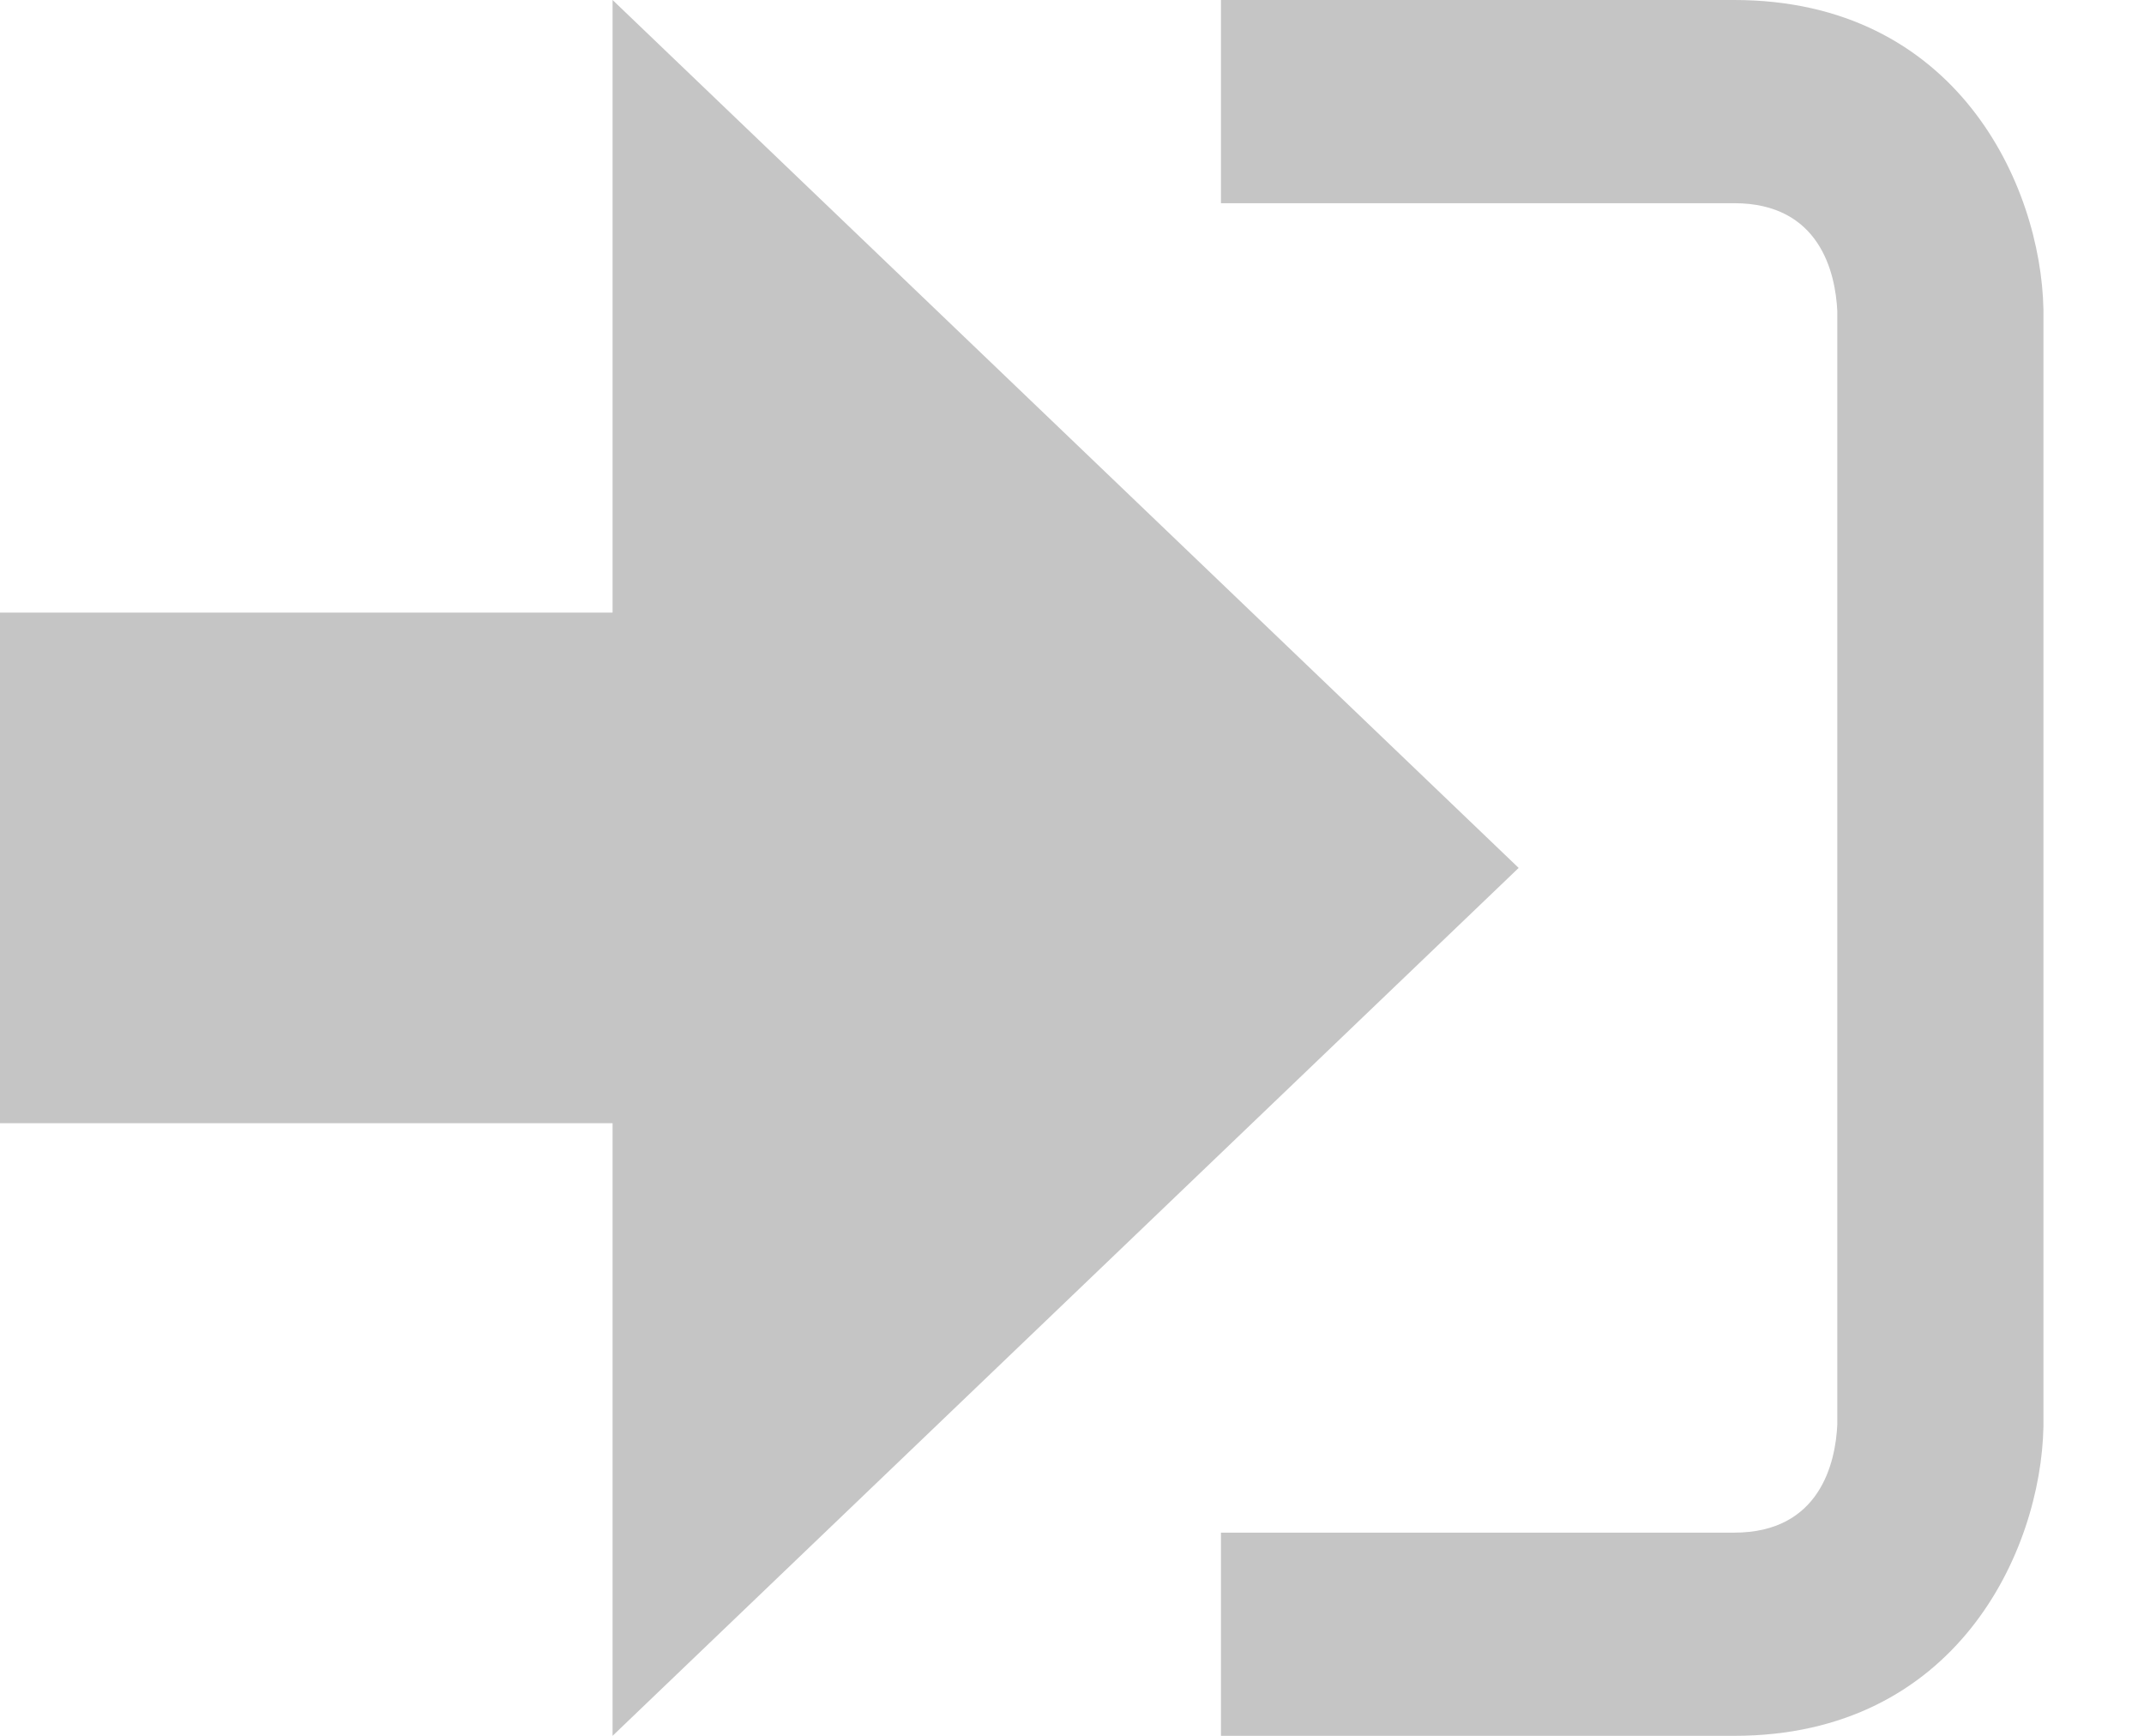
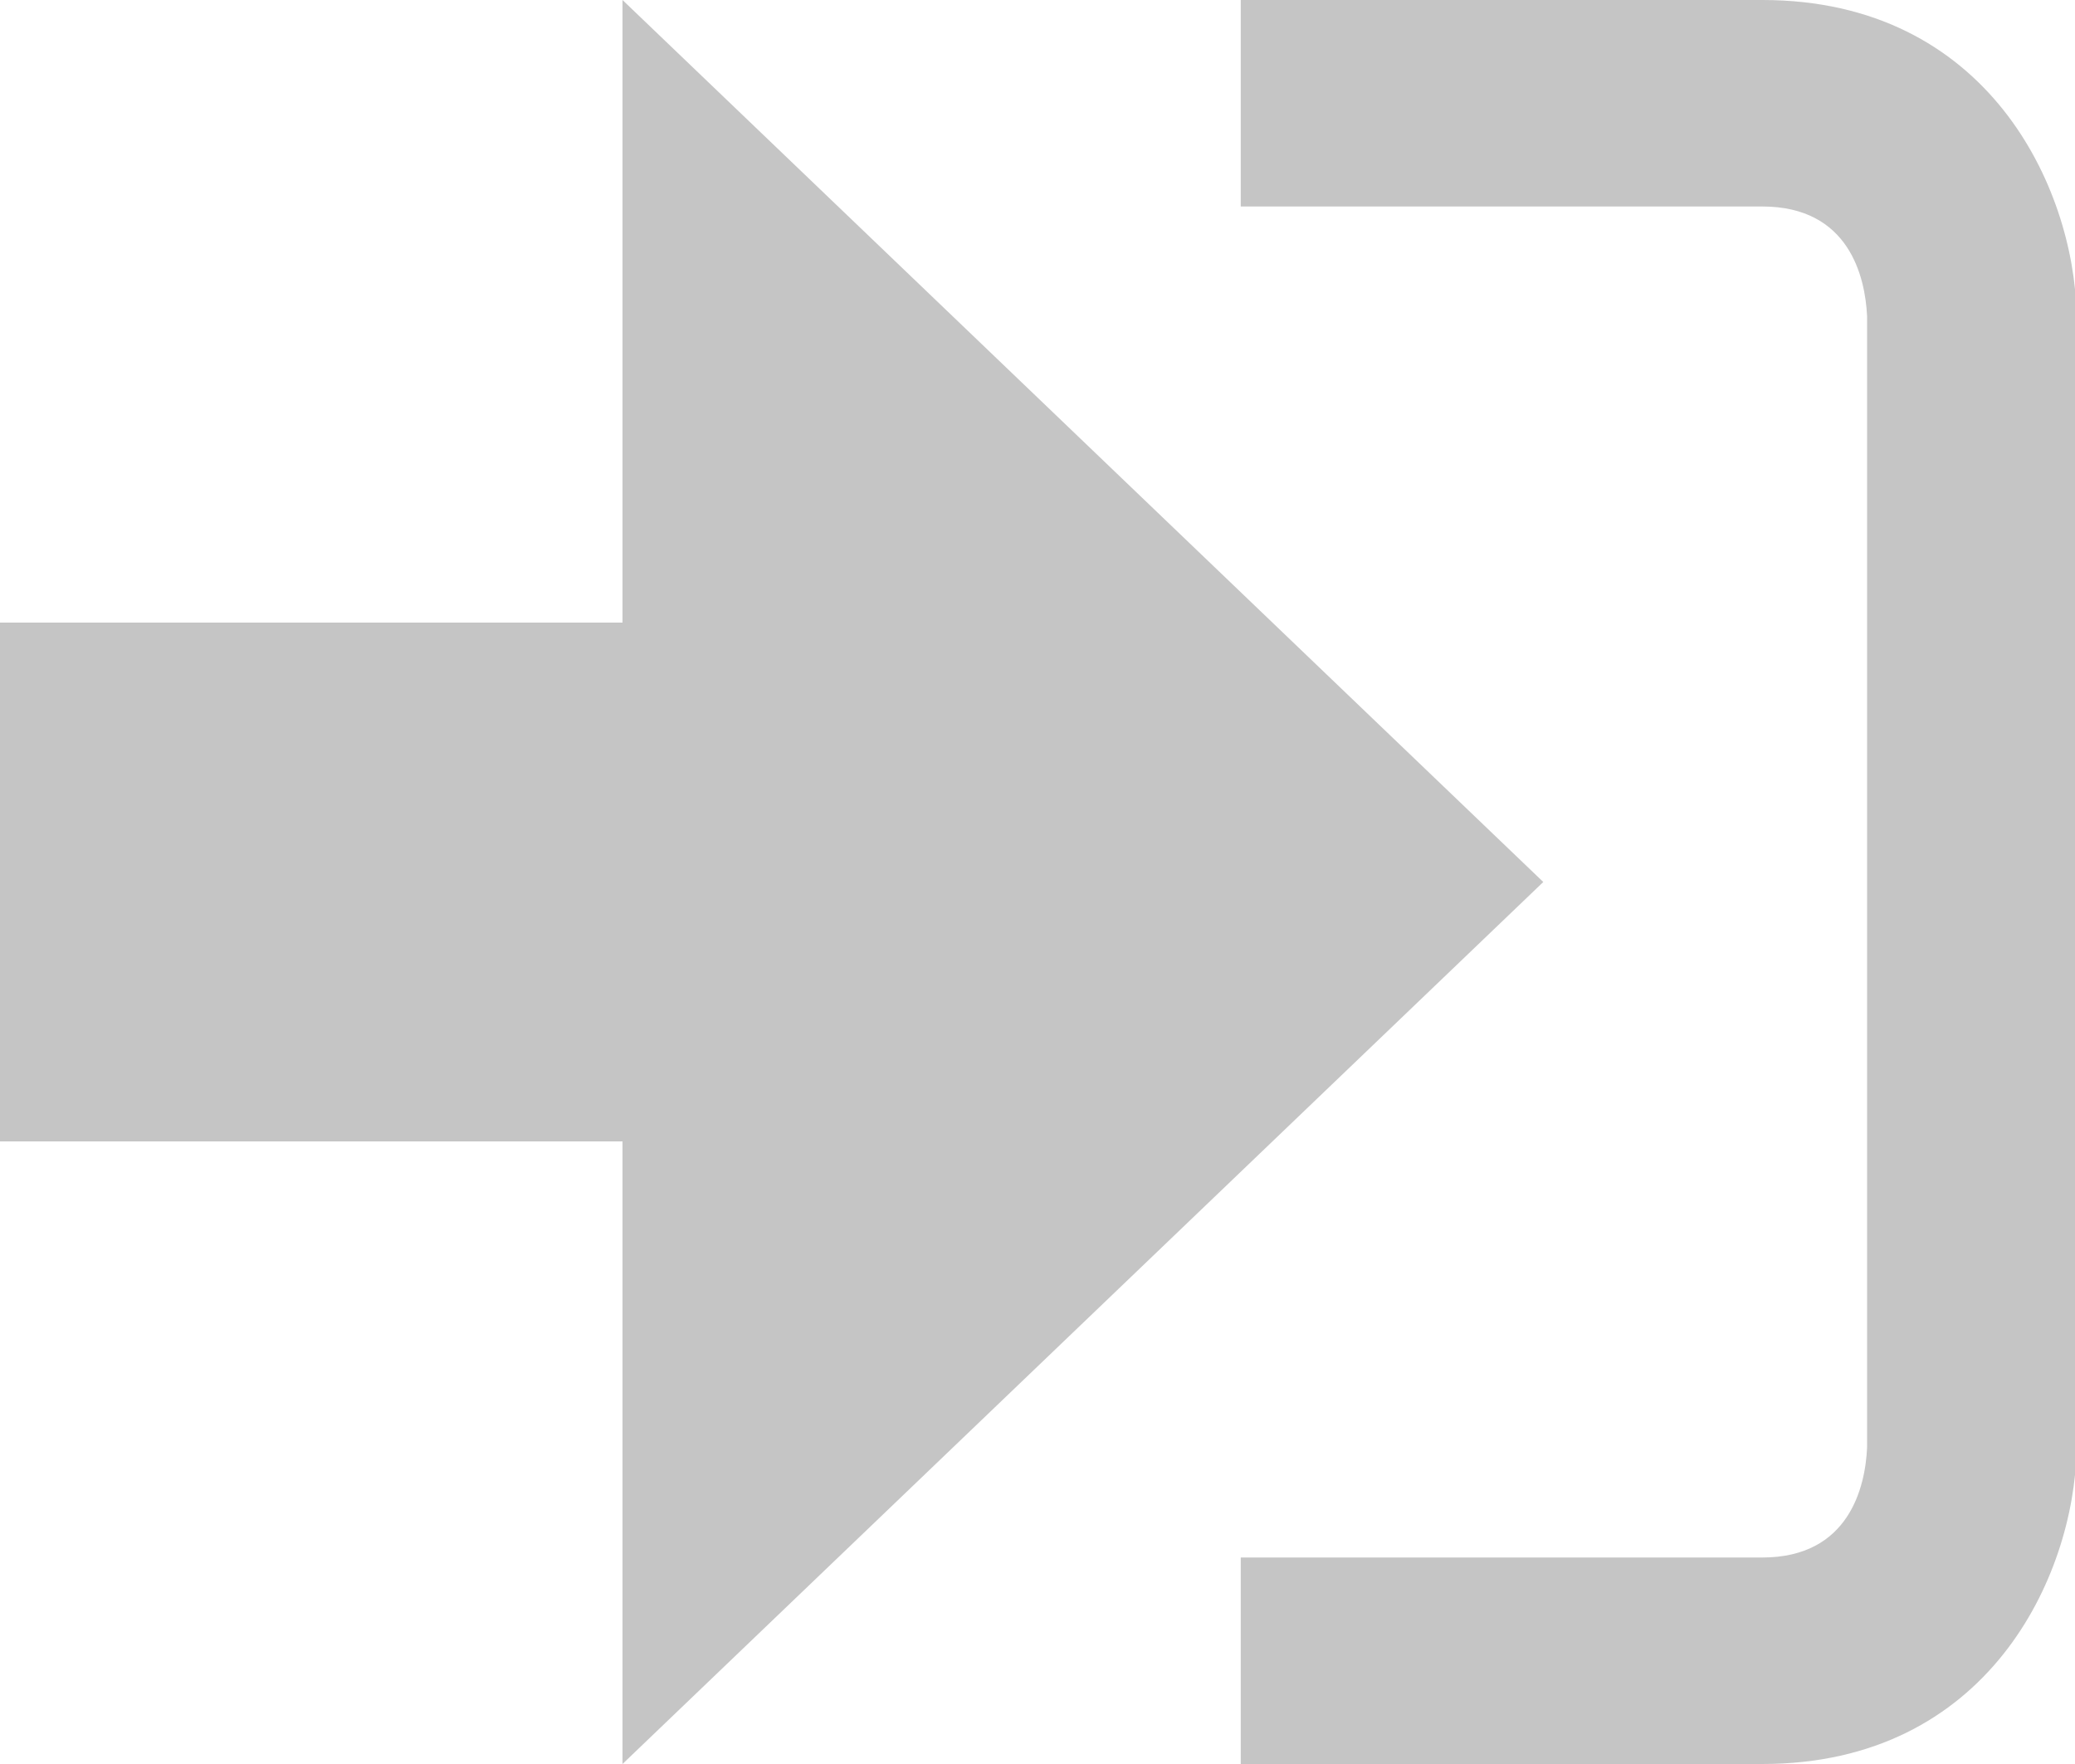
- <svg xmlns="http://www.w3.org/2000/svg" width="21" height="17" viewBox="0 0 21 17" fill="none">
-   <path d="M14.875 8.5L6 0V6H0V11H6V17L14.875 8.5Z" fill="#C5C5C5" />
-   <path d="M16.986 15.01H11.959V17H16.986C19.164 17 19.99 15.19 20.015 13.974V3.028C19.99 1.811 19.164 0 16.986 0H11.959V1.99H16.986C17.825 1.99 17.978 2.671 17.996 3.047V13.951C17.979 14.327 17.825 15.01 16.986 15.01Z" fill="#C5C5C5" />
+ <svg xmlns="http://www.w3.org/2000/svg" width="20" height="17" viewBox="0 0 20 17">
+   <path fill="#c5c5c5" d="M14.875 8.5L6 0v6H0v5h6v6z" />
+   <path fill="#c5c5c5" d="M16.986 15.01h-5.027V17h5.027c2.178 0 3.004-1.81 3.029-3.026V3.028C19.99 1.811 19.164 0 16.986 0h-5.027v1.99h5.027c.839 0 .992.681 1.01 1.057v10.904c-.017.376-.171 1.059-1.01 1.059z" />
</svg>
